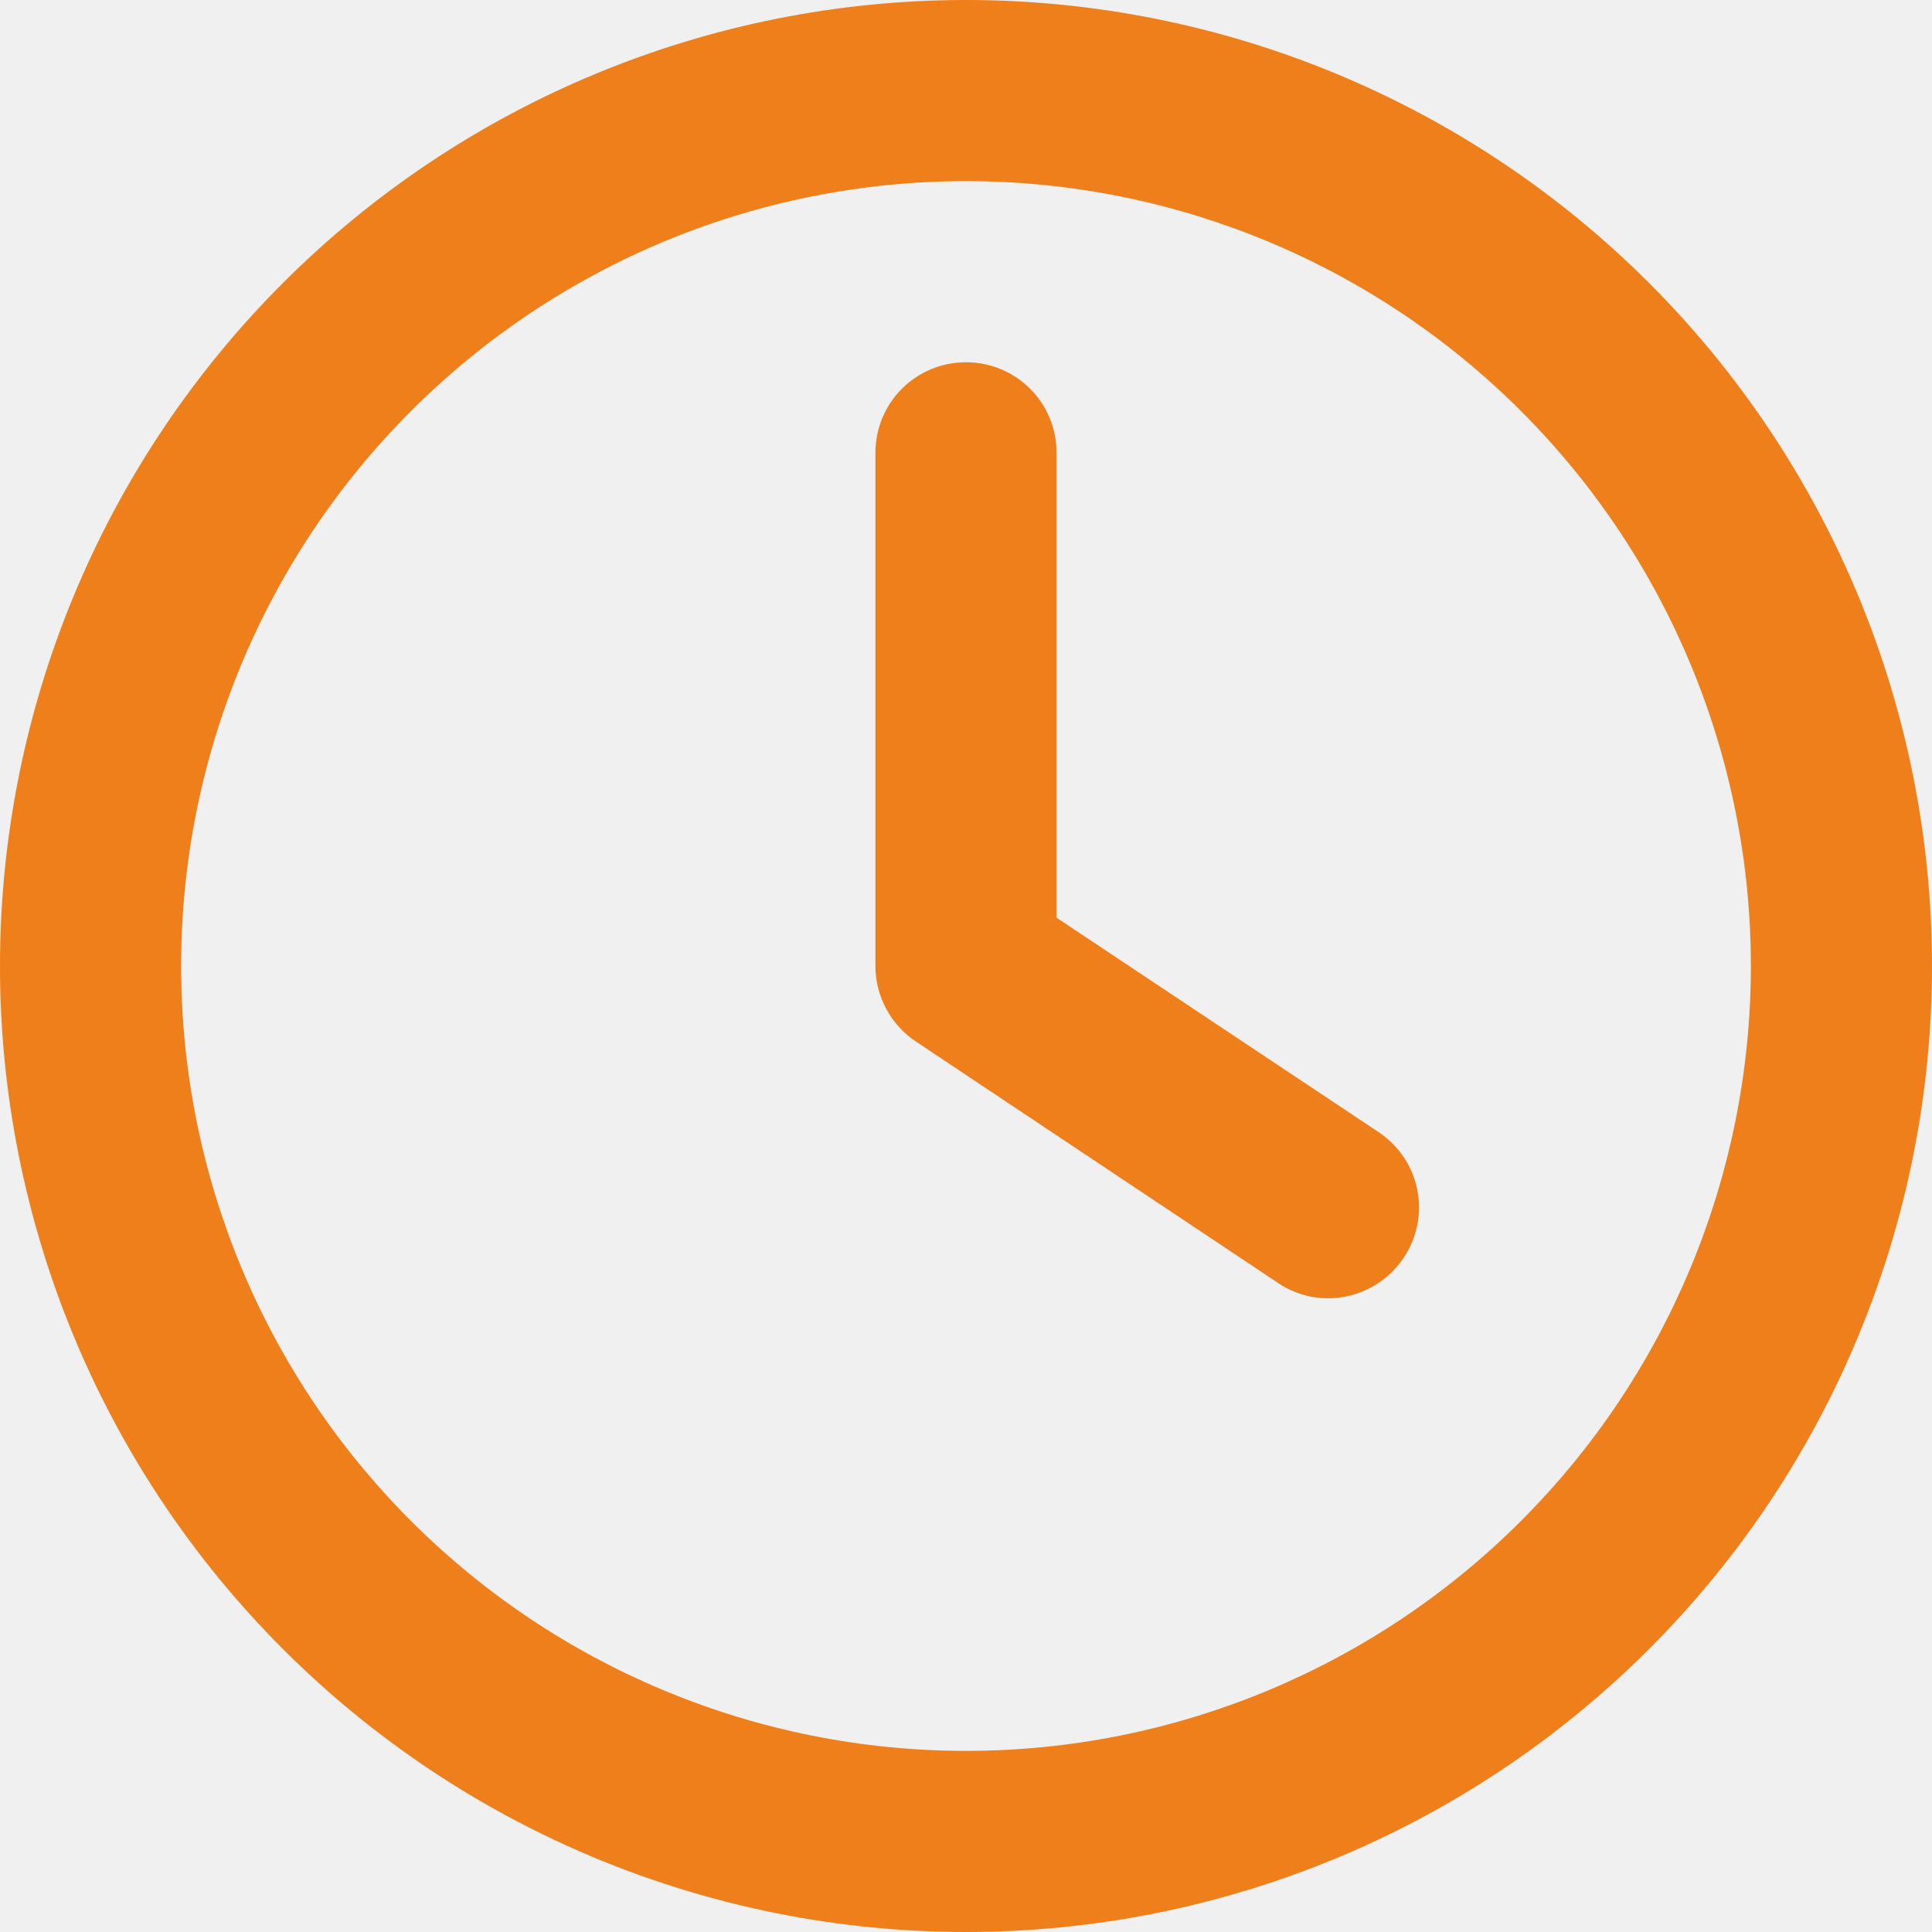
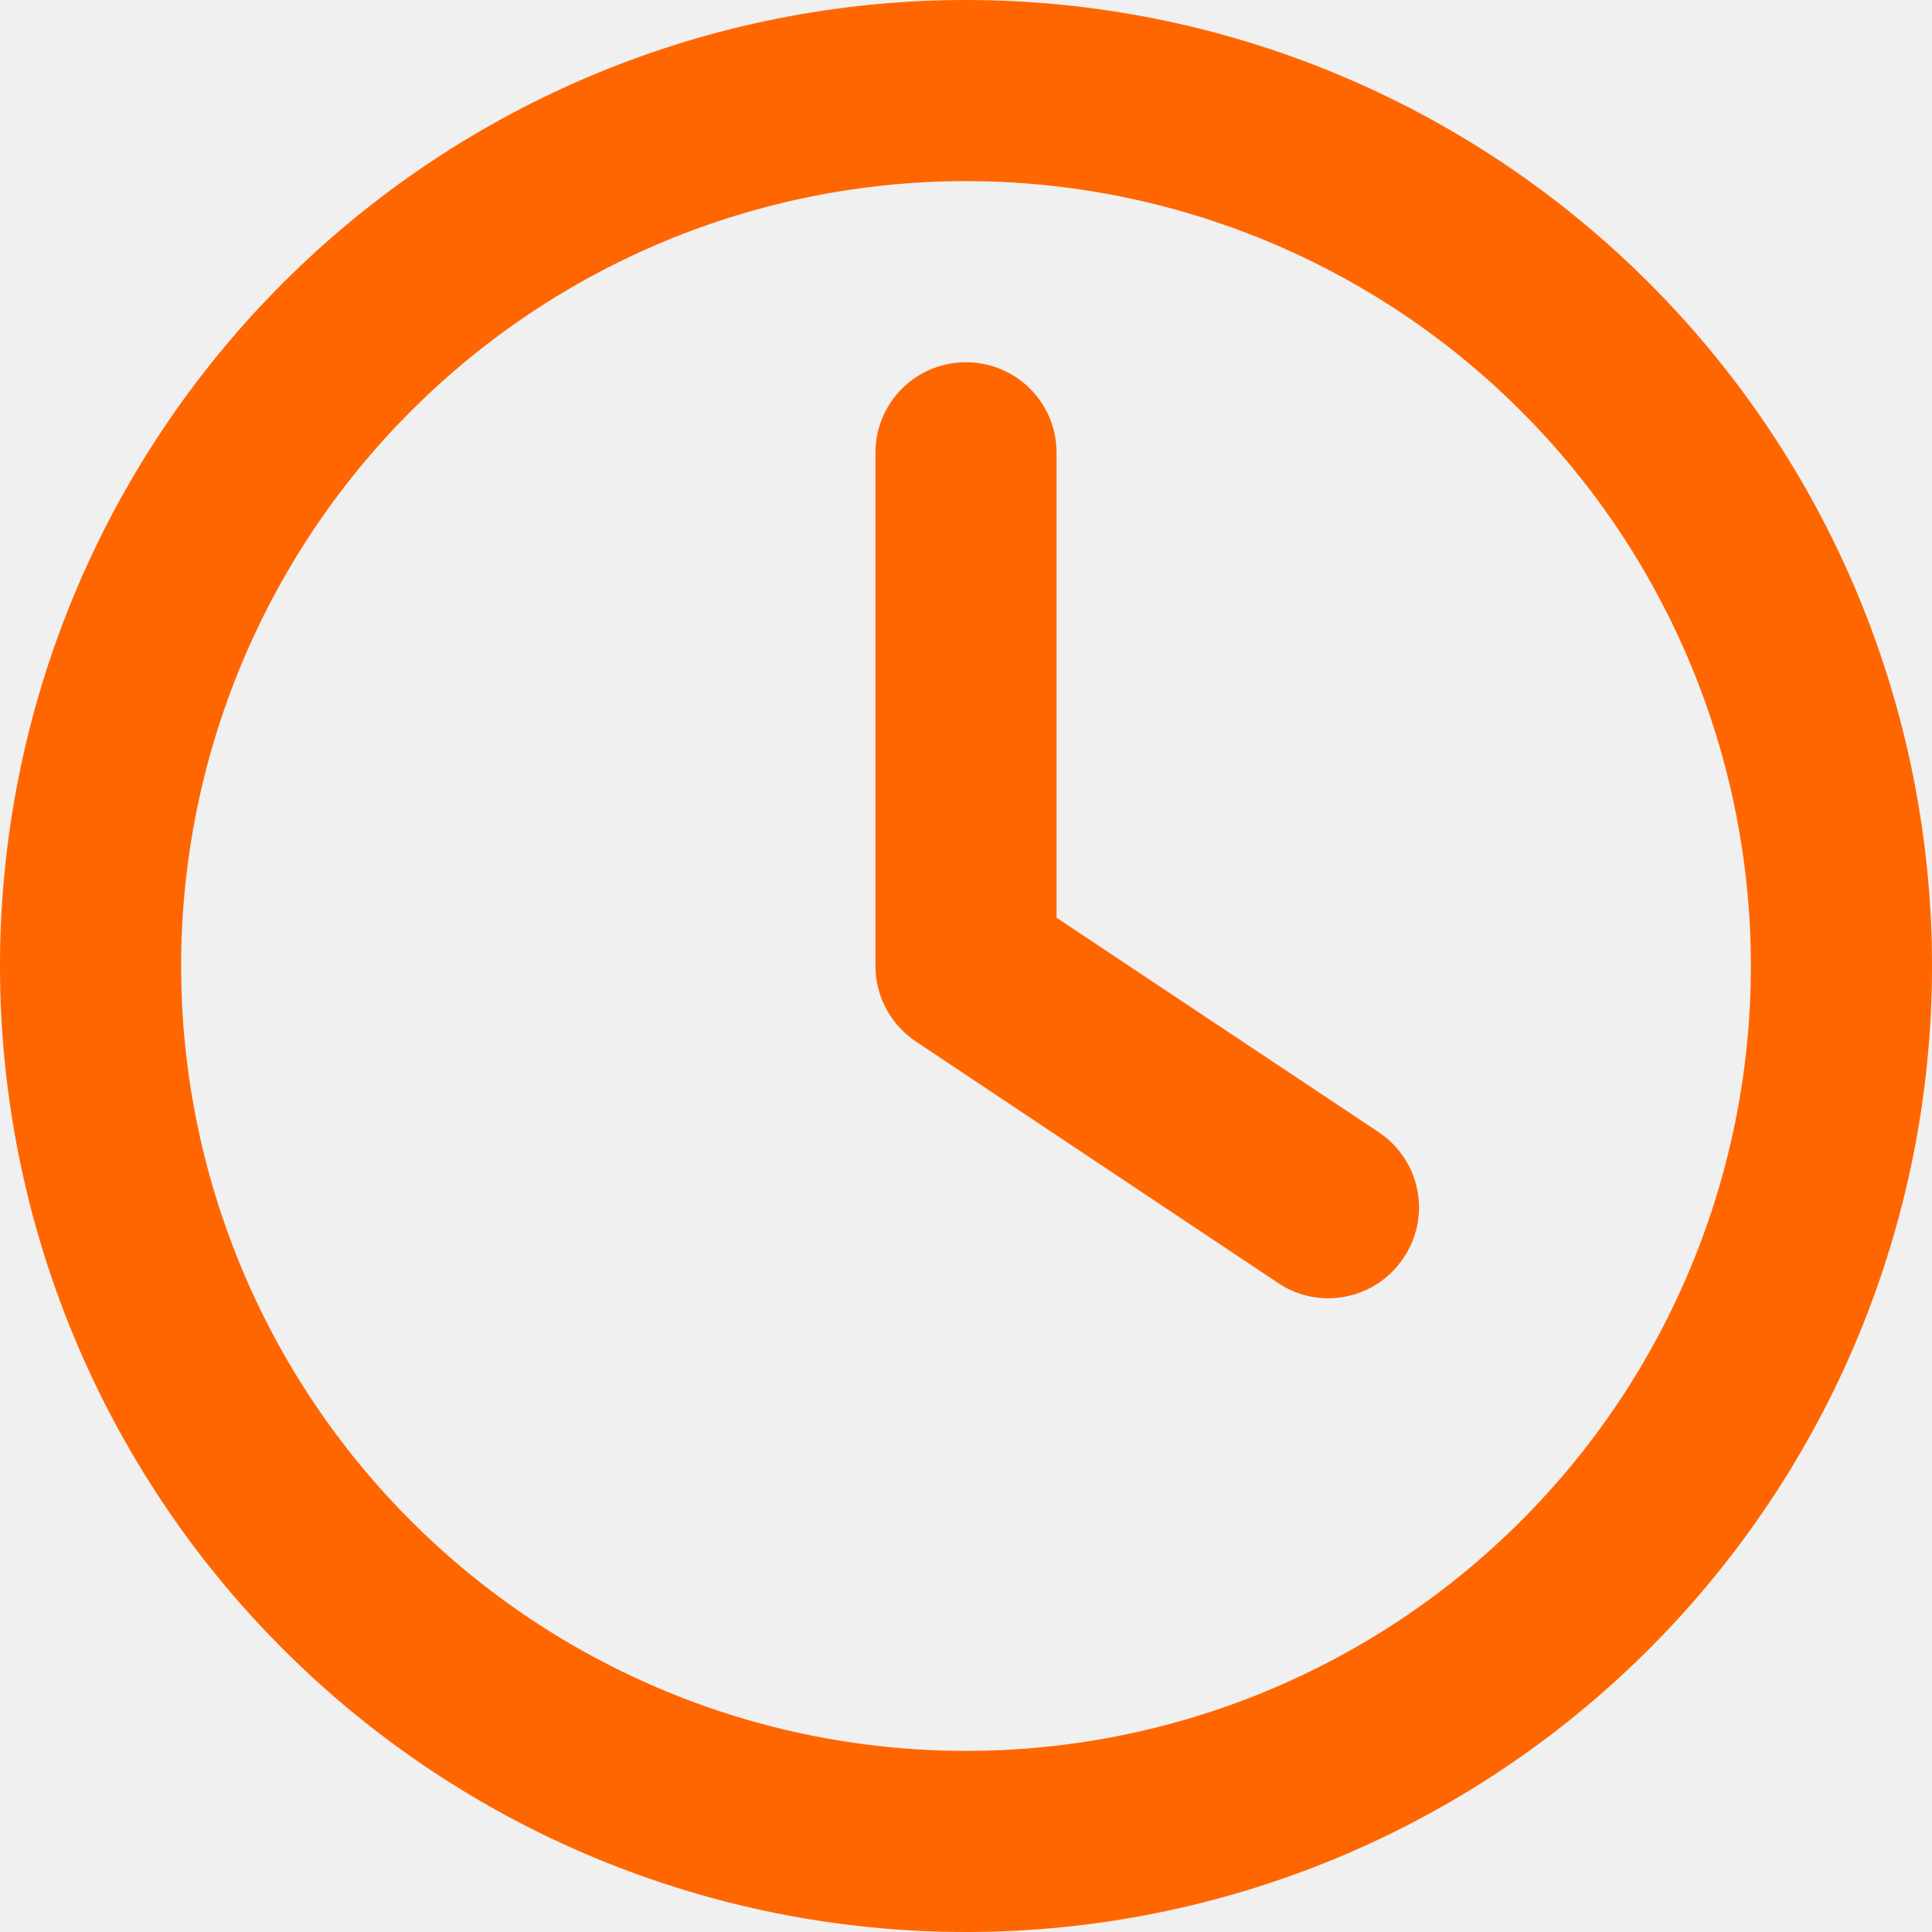
<svg xmlns="http://www.w3.org/2000/svg" width="24" height="24" viewBox="0 0 24 24" fill="none">
-   <g clip-path="url(#clip0_2143_1975)">
-     <mask id="mask0_2143_1975" style="mask-type:luminance" maskUnits="userSpaceOnUse" x="0" y="0" width="24" height="24">
-       <path d="M24 0H0V24H24V0Z" fill="white" />
-     </mask>
-     <g mask="url(#mask0_2143_1975)">
-       <path d="M21.75 12C21.75 14.586 20.723 17.066 18.894 18.894C17.066 20.723 14.586 21.75 12 21.75C9.414 21.75 6.934 20.723 5.106 18.894C3.277 17.066 2.25 14.586 2.25 12C2.25 9.414 3.277 6.934 5.106 5.106C6.934 3.277 9.414 2.25 12 2.25C14.586 2.25 17.066 3.277 18.894 5.106C20.723 6.934 21.75 9.414 21.75 12ZM0 12C0 15.183 1.264 18.235 3.515 20.485C5.765 22.736 8.817 24 12 24C15.183 24 18.235 22.736 20.485 20.485C22.736 18.235 24 15.183 24 12C24 8.817 22.736 5.765 20.485 3.515C18.235 1.264 15.183 0 12 0C8.817 0 5.765 1.264 3.515 3.515C1.264 5.765 0 8.817 0 12ZM10.875 5.625V12C10.875 12.375 11.062 12.727 11.377 12.938L15.877 15.938C16.392 16.284 17.091 16.144 17.438 15.623C17.784 15.103 17.644 14.409 17.123 14.062L13.125 11.4V5.625C13.125 5.002 12.623 4.5 12 4.5C11.377 4.5 10.875 5.002 10.875 5.625Z" fill="#EF7F1A" />
-     </g>
+   <g clip-path="url(#clip0_26_682)">
+     <path d="M21.75 12C21.75 14.586 20.723 17.066 18.894 18.894C17.066 20.723 14.586 21.75 12 21.75C9.414 21.75 6.934 20.723 5.106 18.894C3.277 17.066 2.25 14.586 2.25 12C2.25 9.414 3.277 6.934 5.106 5.106C6.934 3.277 9.414 2.25 12 2.25C14.586 2.25 17.066 3.277 18.894 5.106C20.723 6.934 21.75 9.414 21.75 12ZM0 12C0 15.183 1.264 18.235 3.515 20.485C5.765 22.736 8.817 24 12 24C15.183 24 18.235 22.736 20.485 20.485C22.736 18.235 24 15.183 24 12C24 8.817 22.736 5.765 20.485 3.515C18.235 1.264 15.183 0 12 0C8.817 0 5.765 1.264 3.515 3.515C1.264 5.765 0 8.817 0 12ZM10.875 5.625V12C10.875 12.375 11.062 12.727 11.377 12.938L15.877 15.938C16.392 16.284 17.091 16.144 17.438 15.623C17.784 15.103 17.644 14.409 17.123 14.062L13.125 11.4V5.625C13.125 5.002 12.623 4.5 12 4.5C11.377 4.5 10.875 5.002 10.875 5.625Z" fill="#FF6600" />
  </g>
  <defs>
-     <clipPath id="clip0_2143_1975">
+     <clipPath id="clip0_26_682">
      <rect width="24" height="24" fill="white" />
    </clipPath>
  </defs>
</svg>
